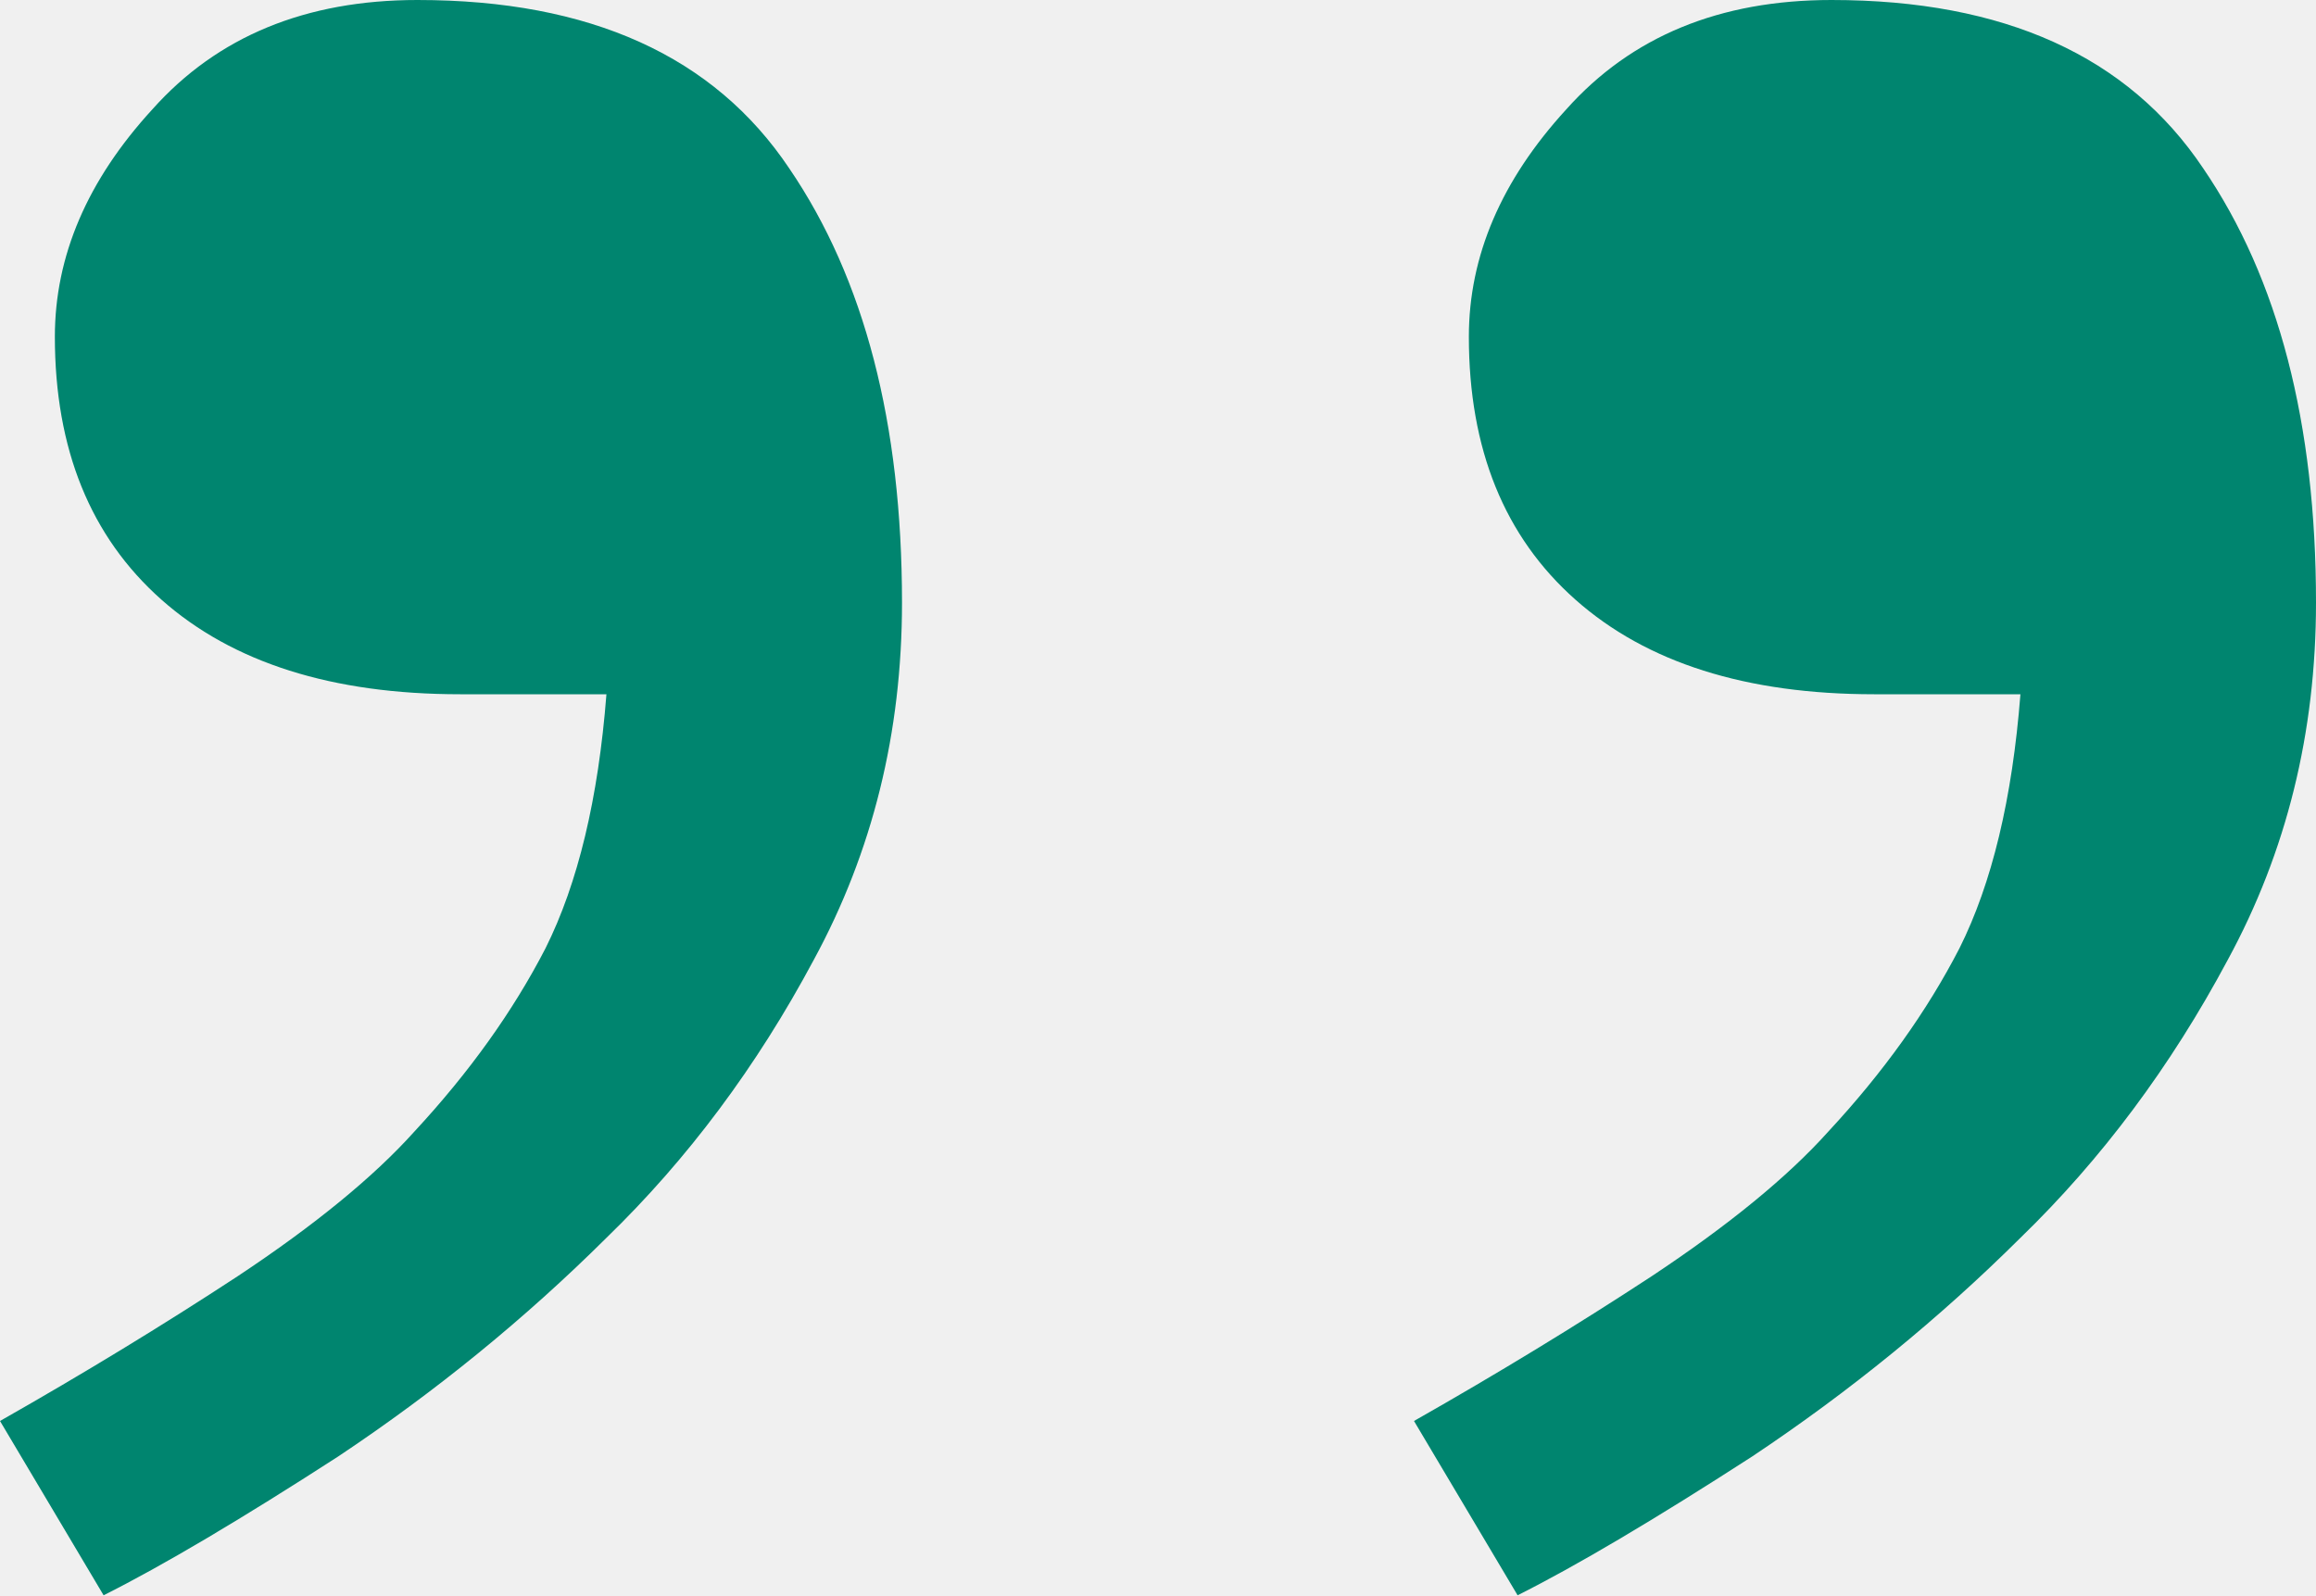
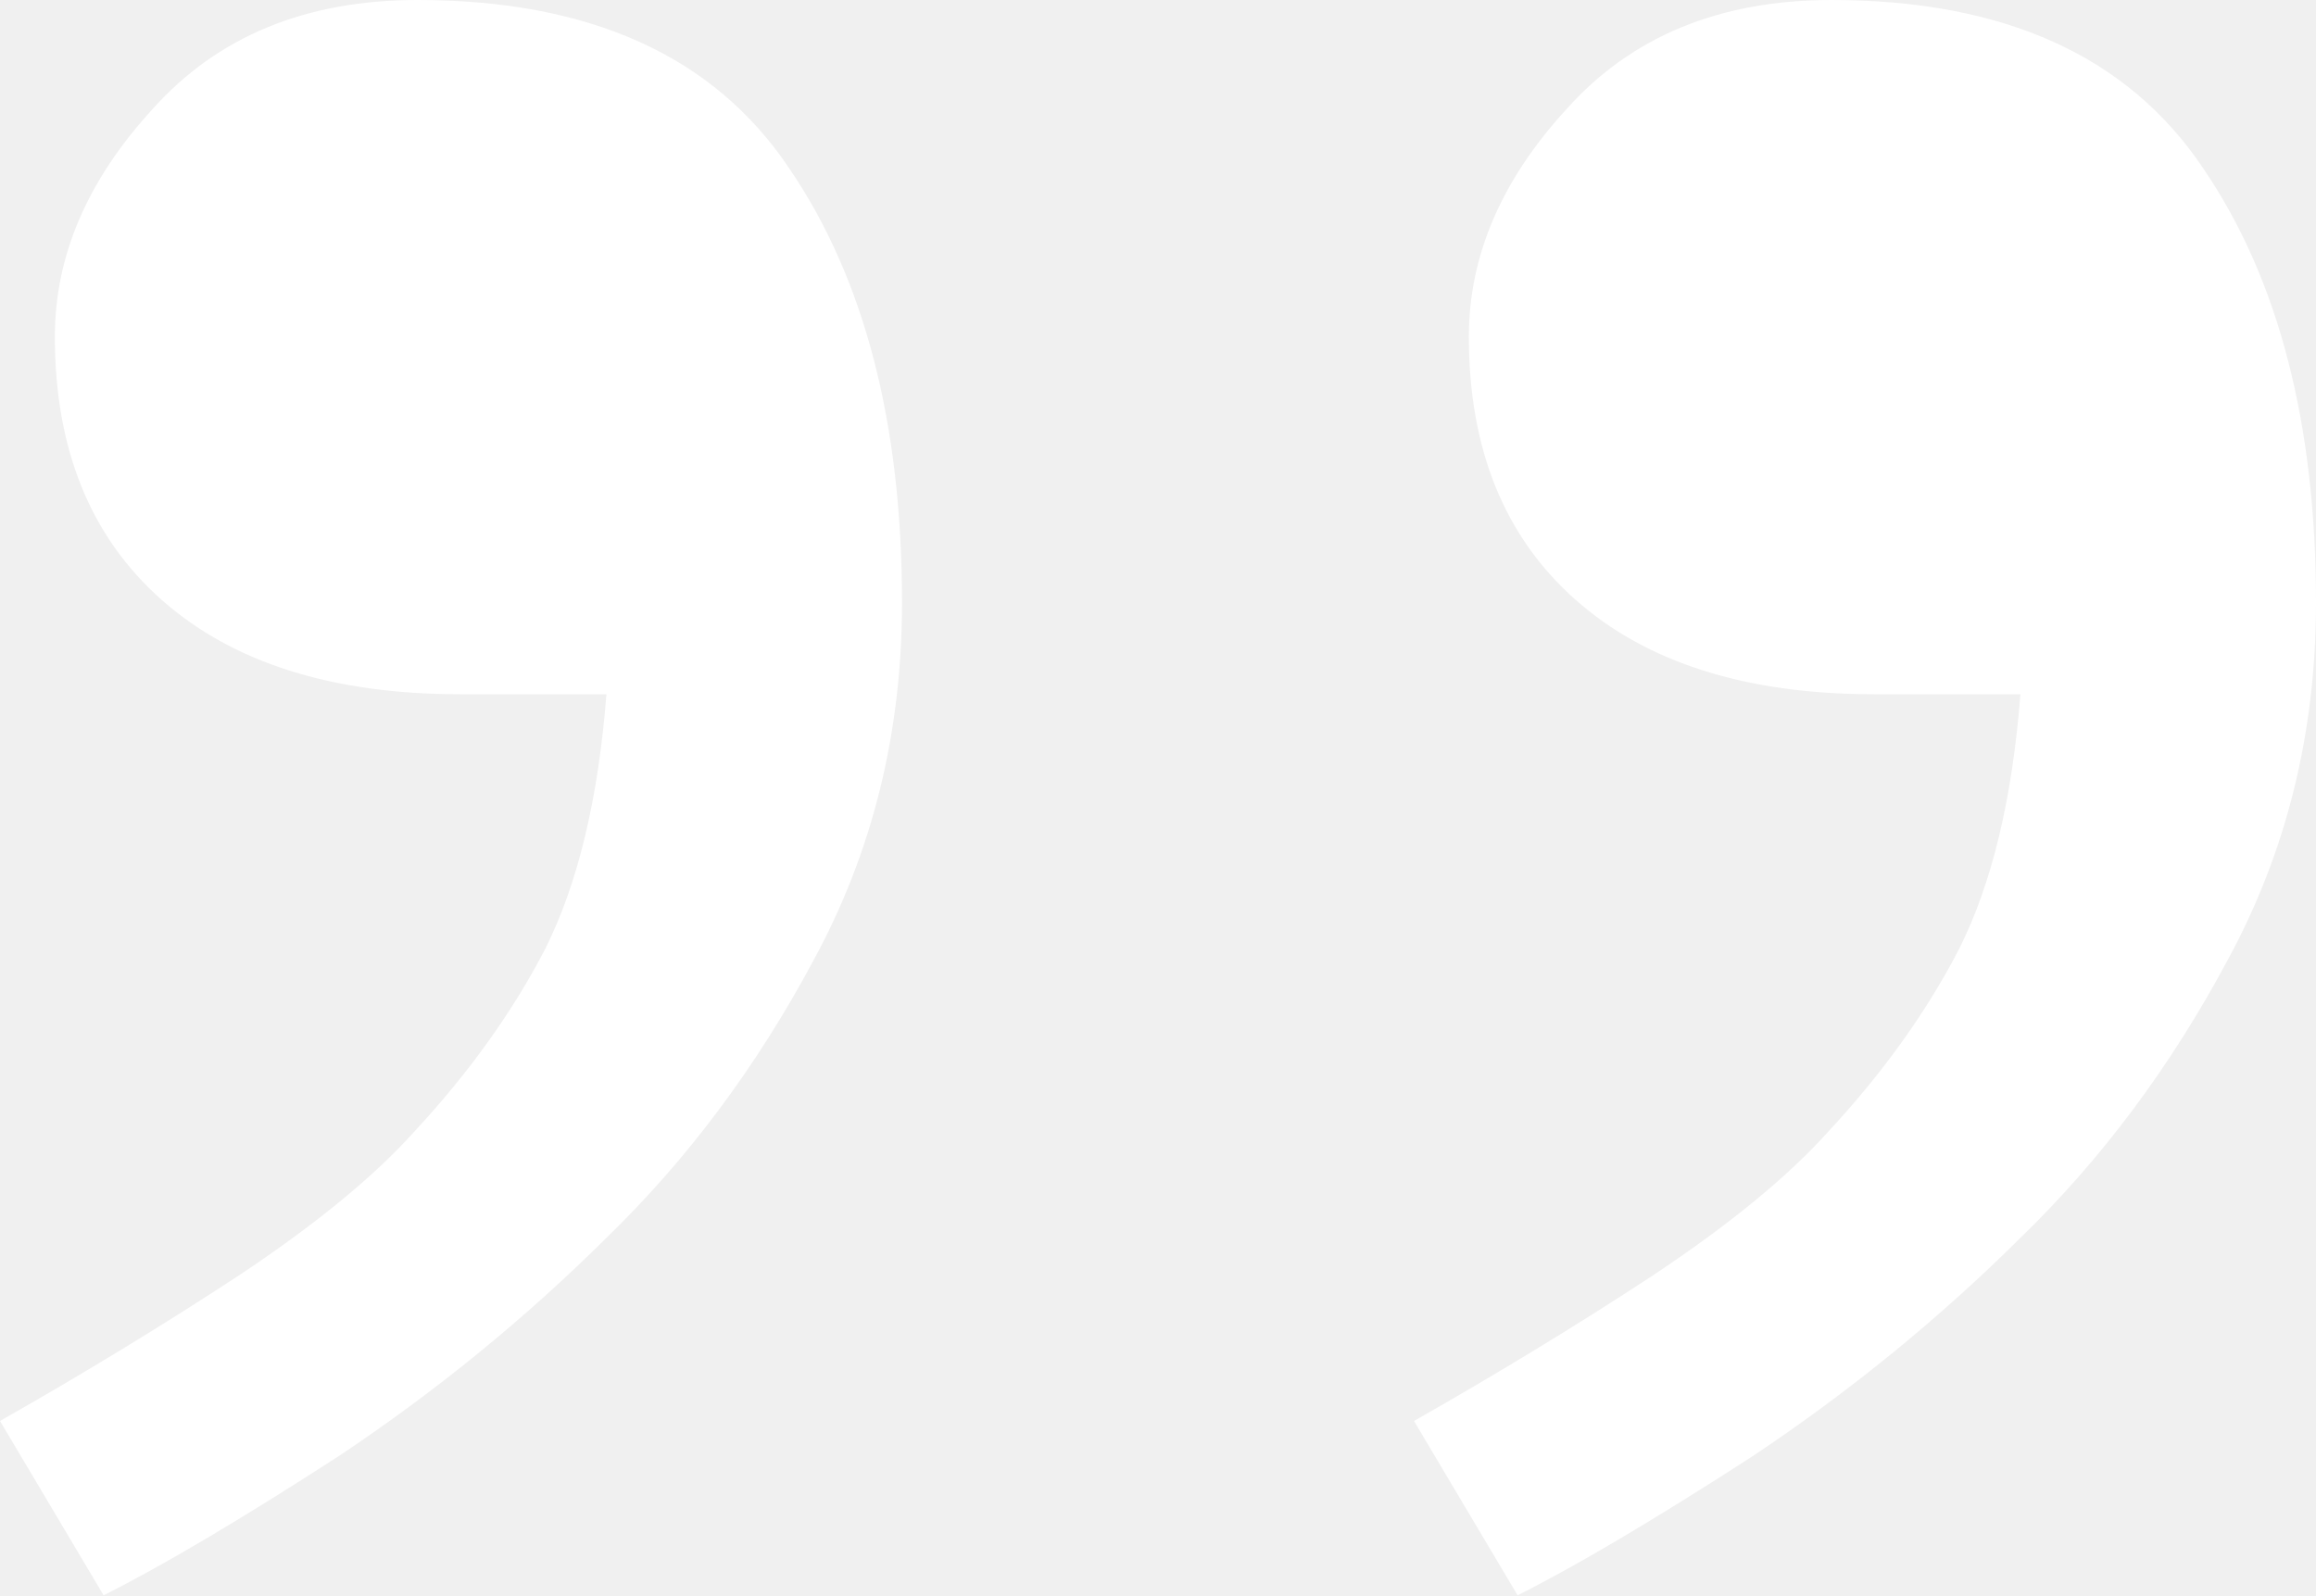
<svg xmlns="http://www.w3.org/2000/svg" width="45" height="31" viewBox="0 0 45 31" fill="none">
-   <path d="M17.526 11.711C17.526 14.237 16.954 16.552 15.809 18.657C14.704 20.724 13.362 22.523 11.783 24.054C10.204 25.623 8.467 27.039 6.572 28.302C4.678 29.526 3.158 30.426 2.013 31L0 27.613C1.618 26.694 3.158 25.757 4.618 24.8C6.118 23.805 7.263 22.867 8.053 21.987C9.118 20.839 9.967 19.652 10.599 18.428C11.23 17.165 11.625 15.519 11.783 13.491H8.941C6.454 13.491 4.52 12.878 3.138 11.654C1.757 10.429 1.066 8.726 1.066 6.544C1.066 4.975 1.697 3.502 2.961 2.124C4.224 0.708 5.941 0 8.112 0C11.467 0 13.875 1.091 15.335 3.272C16.796 5.415 17.526 8.228 17.526 11.711Z" fill="#00856F" />
-   <path d="M45 11.711C45 14.237 44.428 16.552 43.283 18.657C42.178 20.724 40.836 22.523 39.257 24.054C37.678 25.623 35.941 27.039 34.046 28.302C32.151 29.526 30.632 30.426 29.487 31L27.474 27.613C29.092 26.694 30.632 25.757 32.092 24.8C33.592 23.805 34.737 22.867 35.526 21.987C36.592 20.839 37.441 19.652 38.072 18.428C38.704 17.165 39.099 15.519 39.257 13.491H36.414C33.928 13.491 31.993 12.878 30.612 11.654C29.23 10.429 28.54 8.726 28.54 6.544C28.54 4.975 29.171 3.502 30.434 2.124C31.697 0.708 33.414 0 35.586 0C38.941 0 41.349 1.091 42.809 3.272C44.27 5.415 45 8.228 45 11.711Z" fill="#00856F" />
+   <path d="M17.526 11.711C17.526 14.237 16.954 16.552 15.809 18.657C14.704 20.724 13.362 22.523 11.783 24.054C10.204 25.623 8.467 27.039 6.572 28.302C4.678 29.526 3.158 30.426 2.013 31L0 27.613C1.618 26.694 3.158 25.757 4.618 24.8C6.118 23.805 7.263 22.867 8.053 21.987C9.118 20.839 9.967 19.652 10.599 18.428C11.23 17.165 11.625 15.519 11.783 13.491H8.941C6.454 13.491 4.52 12.878 3.138 11.654C1.757 10.429 1.066 8.726 1.066 6.544C1.066 4.975 1.697 3.502 2.961 2.124C4.224 0.708 5.941 0 8.112 0C11.467 0 13.875 1.091 15.335 3.272C16.796 5.415 17.526 8.228 17.526 11.711Z" fill="#FFFFFF" />
+   <path d="M45 11.711C45 14.237 44.428 16.552 43.283 18.657C42.178 20.724 40.836 22.523 39.257 24.054C37.678 25.623 35.941 27.039 34.046 28.302C32.151 29.526 30.632 30.426 29.487 31L27.474 27.613C29.092 26.694 30.632 25.757 32.092 24.8C33.592 23.805 34.737 22.867 35.526 21.987C36.592 20.839 37.441 19.652 38.072 18.428C38.704 17.165 39.099 15.519 39.257 13.491H36.414C33.928 13.491 31.993 12.878 30.612 11.654C29.23 10.429 28.54 8.726 28.54 6.544C28.54 4.975 29.171 3.502 30.434 2.124C31.697 0.708 33.414 0 35.586 0C38.941 0 41.349 1.091 42.809 3.272C44.27 5.415 45 8.228 45 11.711Z" fill="#FFFFFF" />
</svg>
